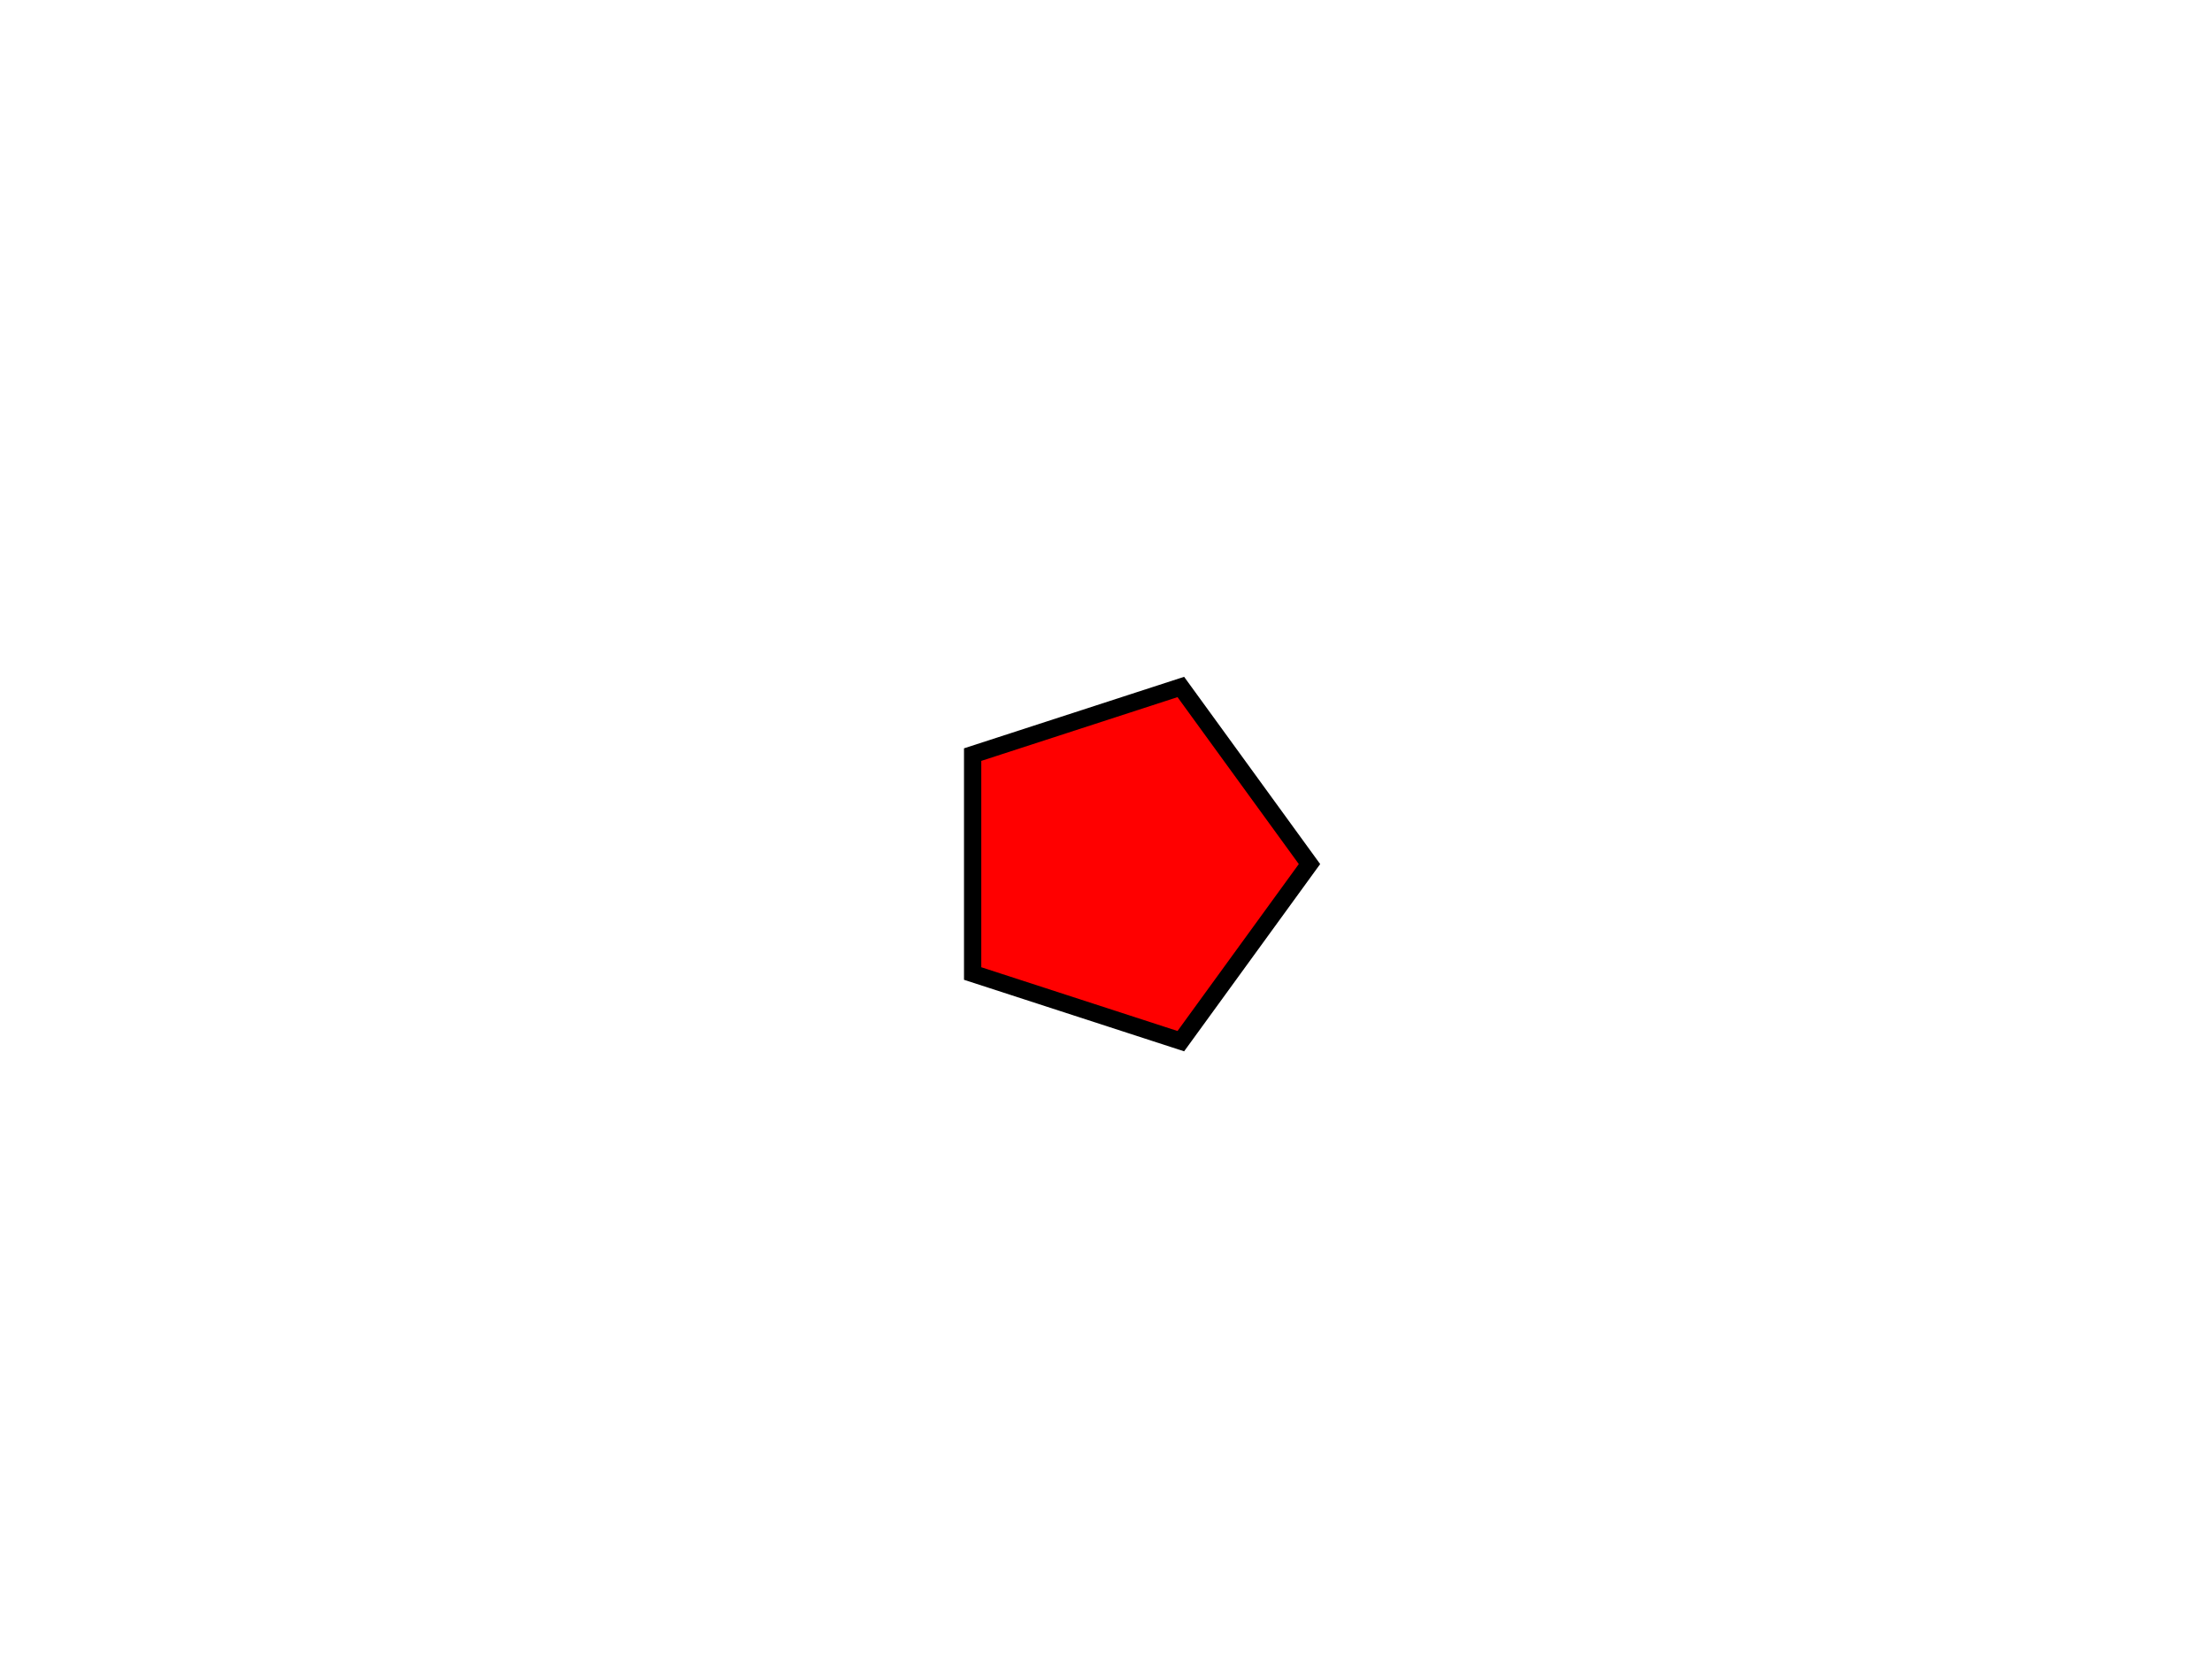
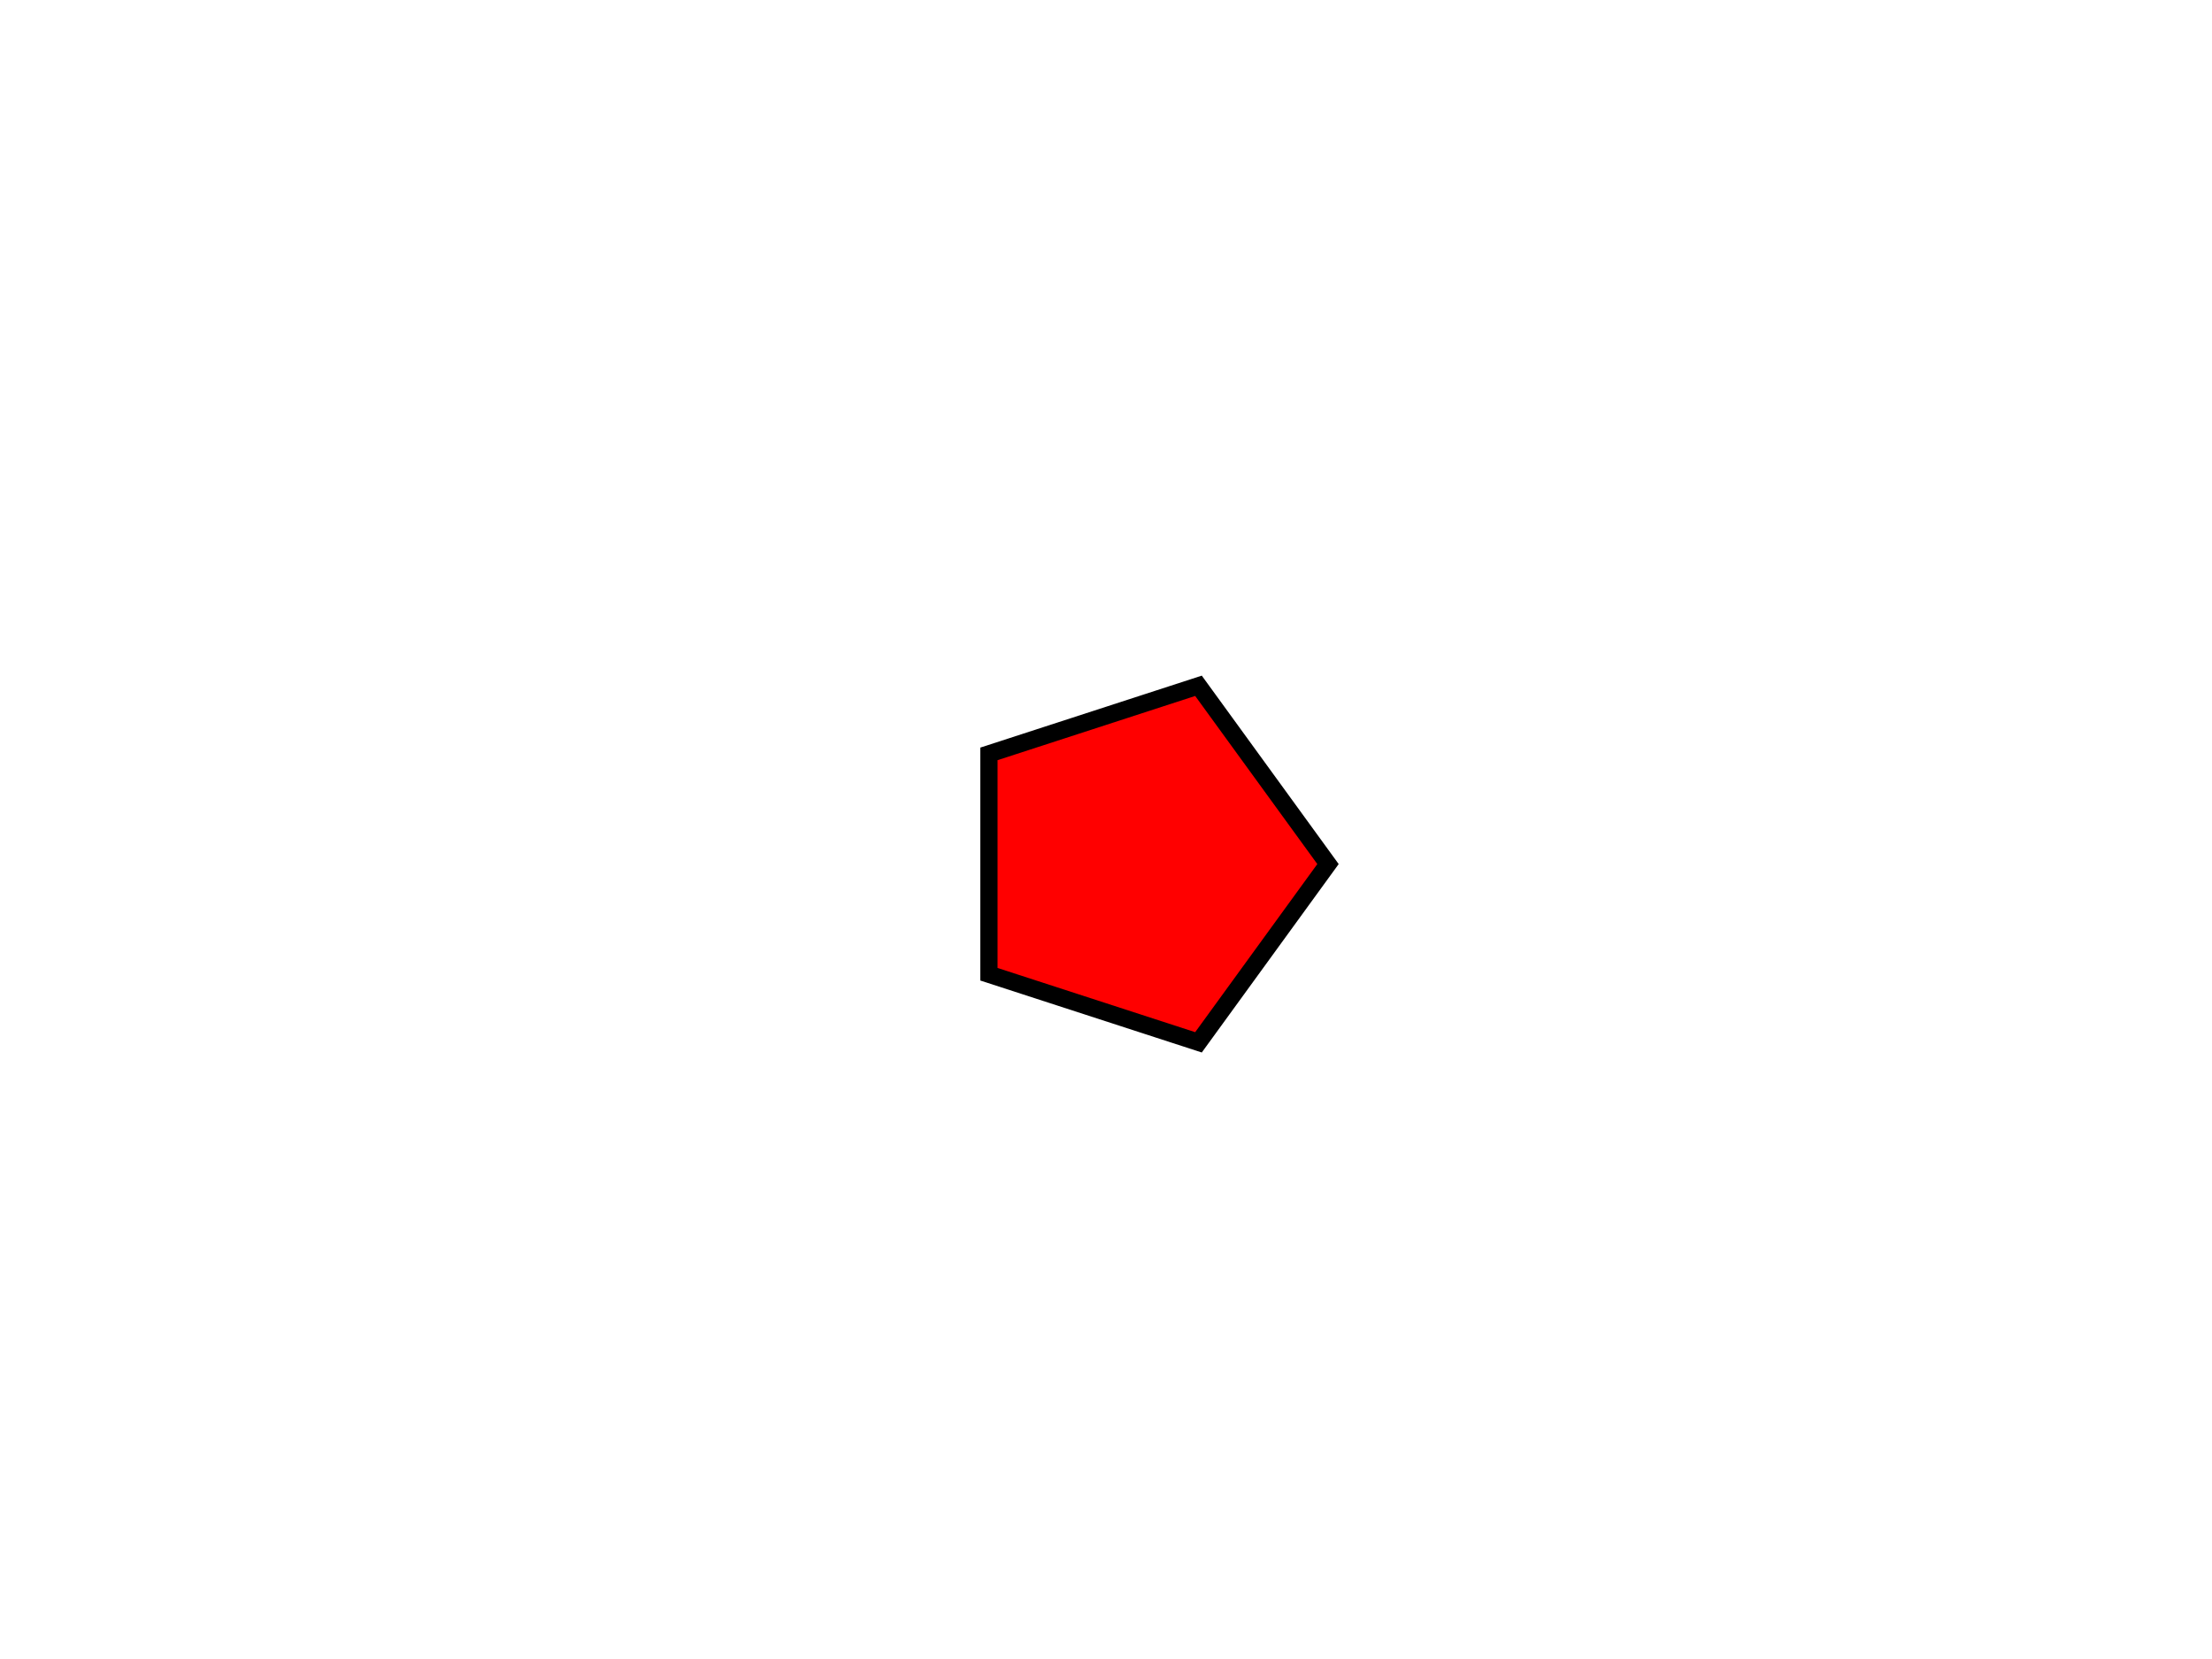
<svg xmlns="http://www.w3.org/2000/svg" width="640" height="480">
  <g class="layer">
-     <polygon cx="325" cy="250" edge="63.33" fill="#FF0000" id="svg_1" orient="x" points="378.875,250 341.648,301.238 281.415,281.667 281.415,218.333 341.648,198.762 378.875,250 " shape="regularPoly" sides="5" stroke="#000000" stroke-width="5" />
+     <polygon cx="330" cy="250" edge="63.75" fill="#FF0000" id="svg_1" orient="x" points="384.232,250 346.759,301.578 286.125,281.877 286.125,218.123 346.759,198.422 384.232,250 " shape="regularPoly" sides="5" stroke="#000000" stroke-width="5" />
  </g>
</svg>
